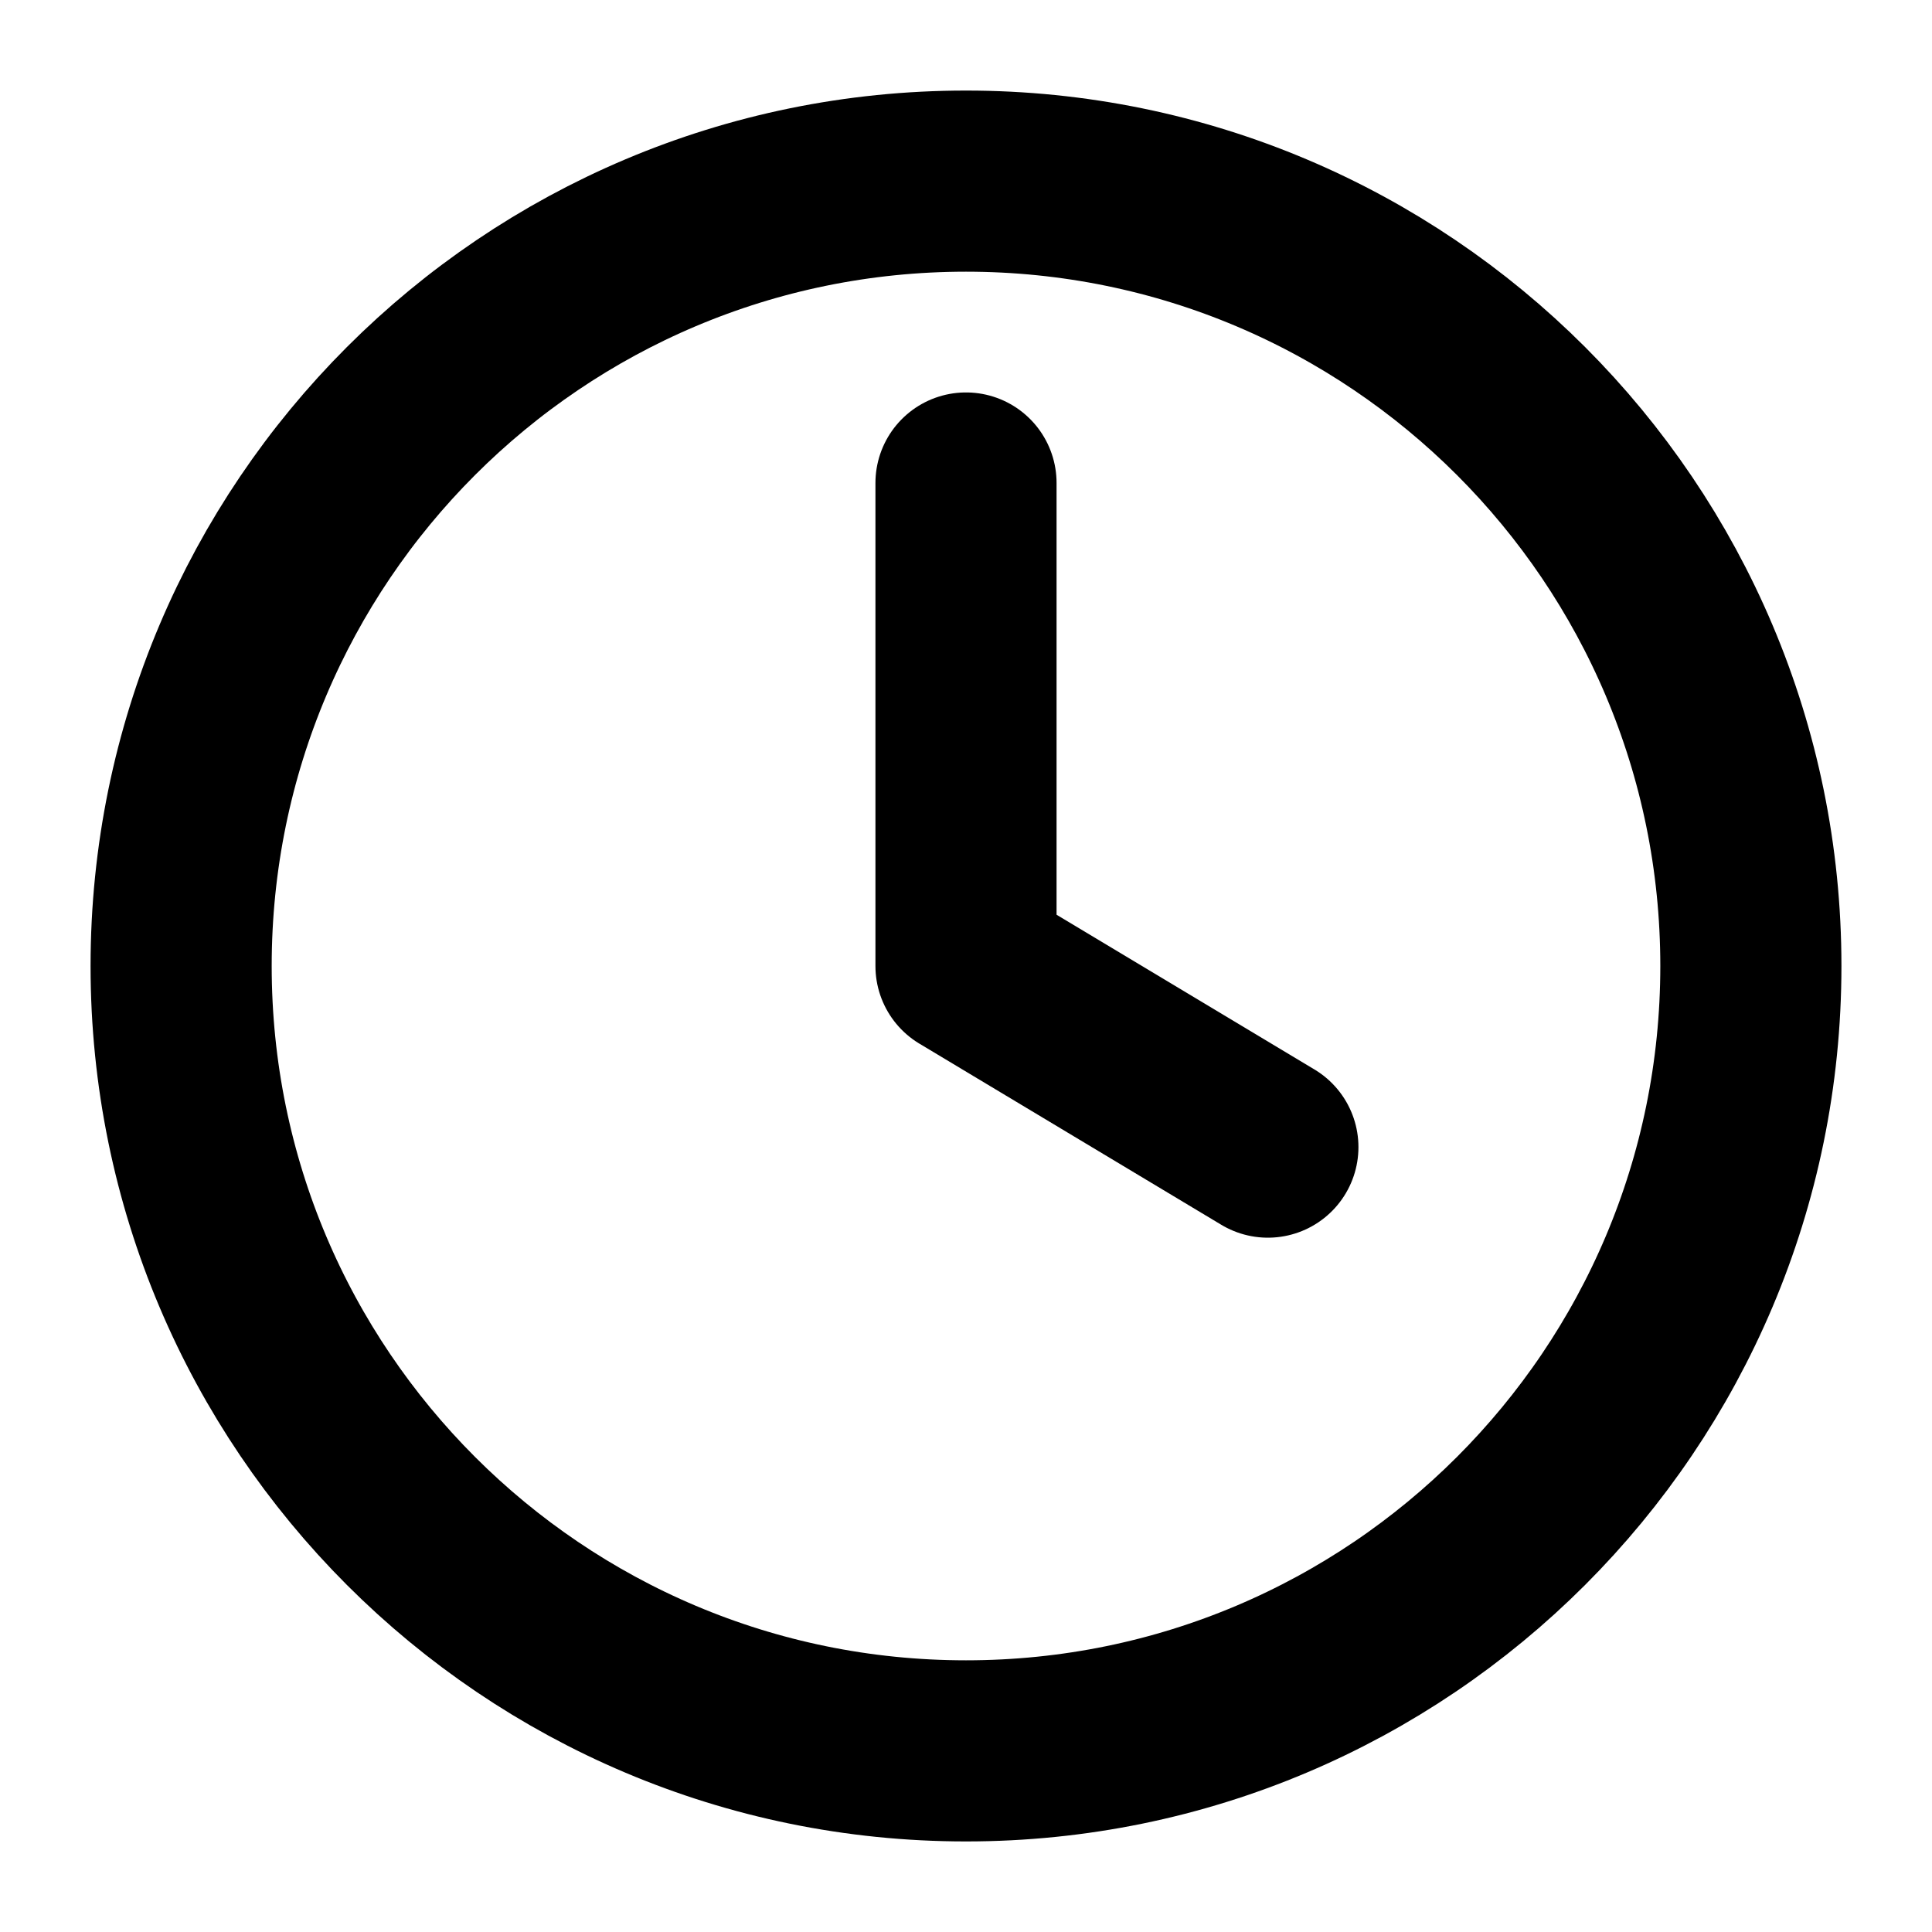
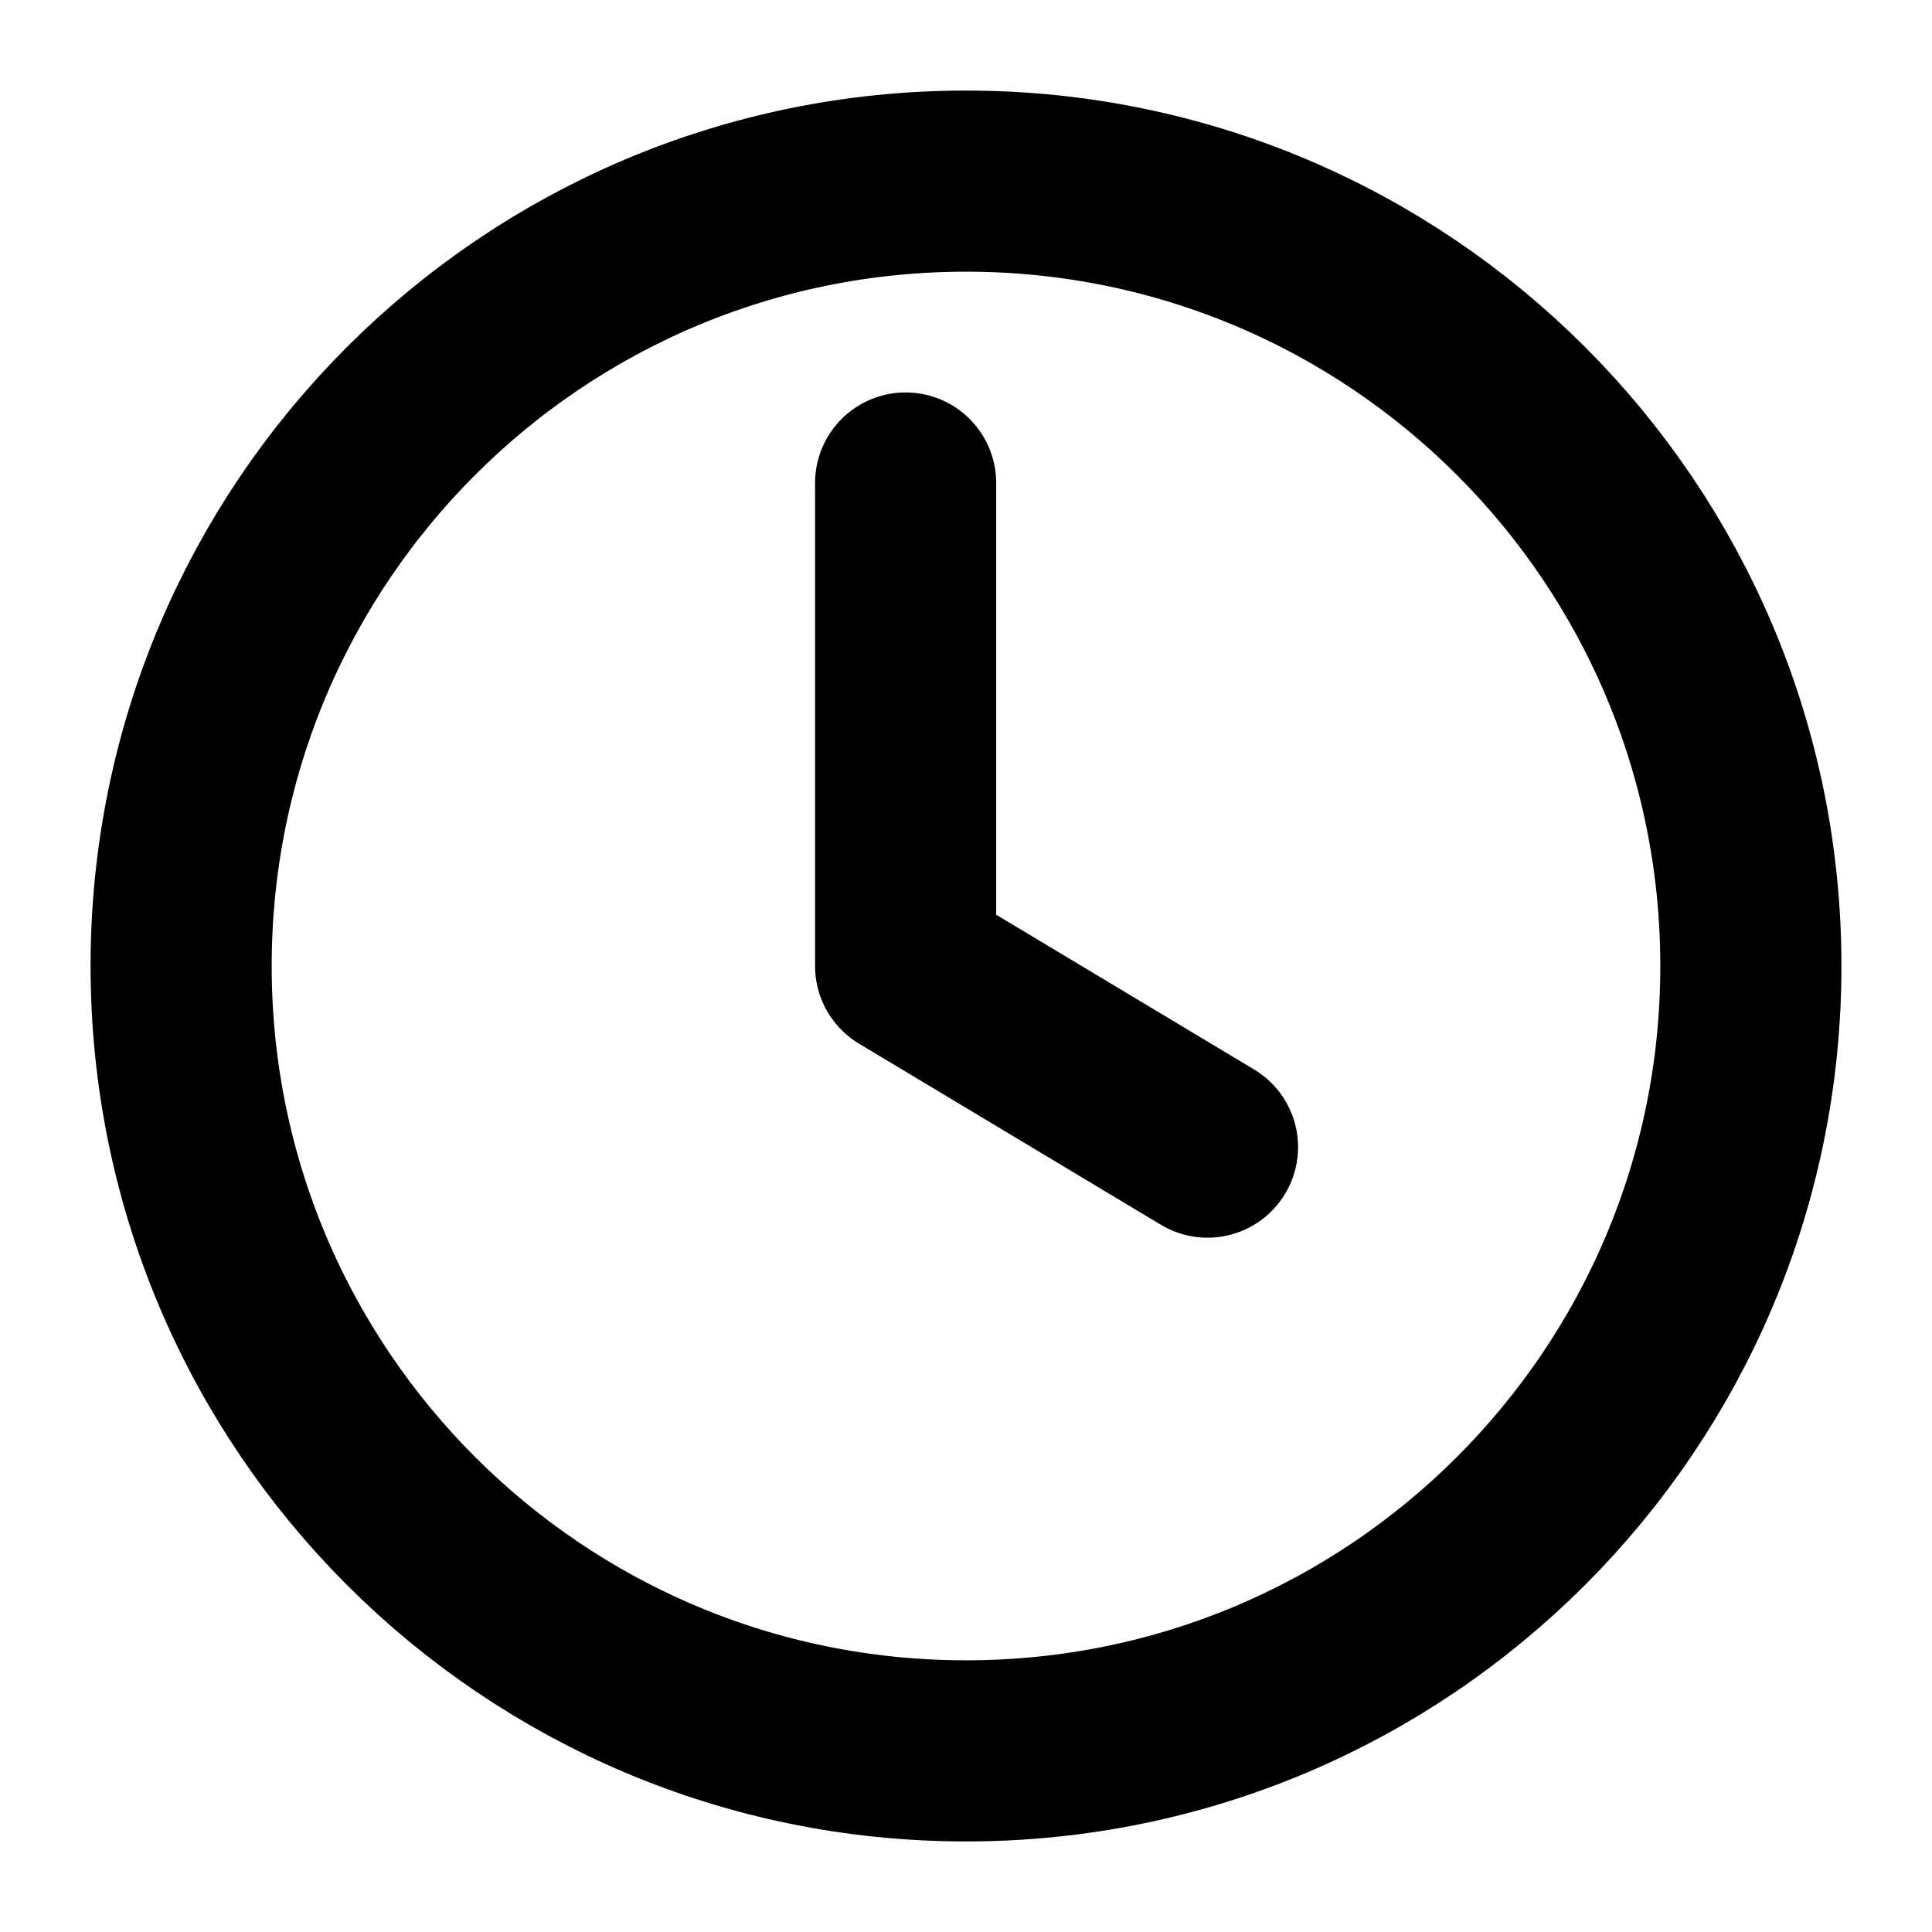
- <svg xmlns="http://www.w3.org/2000/svg" viewBox="0 0 16 16" fill="none" stroke="currentColor" stroke-width="1.5" stroke-linecap="round" stroke-linejoin="round">
+ <svg xmlns="http://www.w3.org/2000/svg" viewBox="0 0 16 16" fill="none" stroke="currentColor" stroke-width="1.5" stroke-linecap="round" stroke-linejoin="round" data-hand-cut="true">
  <circle cx="8" cy="8" r="6.5" />
-   <path class="warn" d="M8 4V8L10.5 9.5" />
+   <path class="warn" d="M7.5 4V8L10 9.5" />
</svg>
